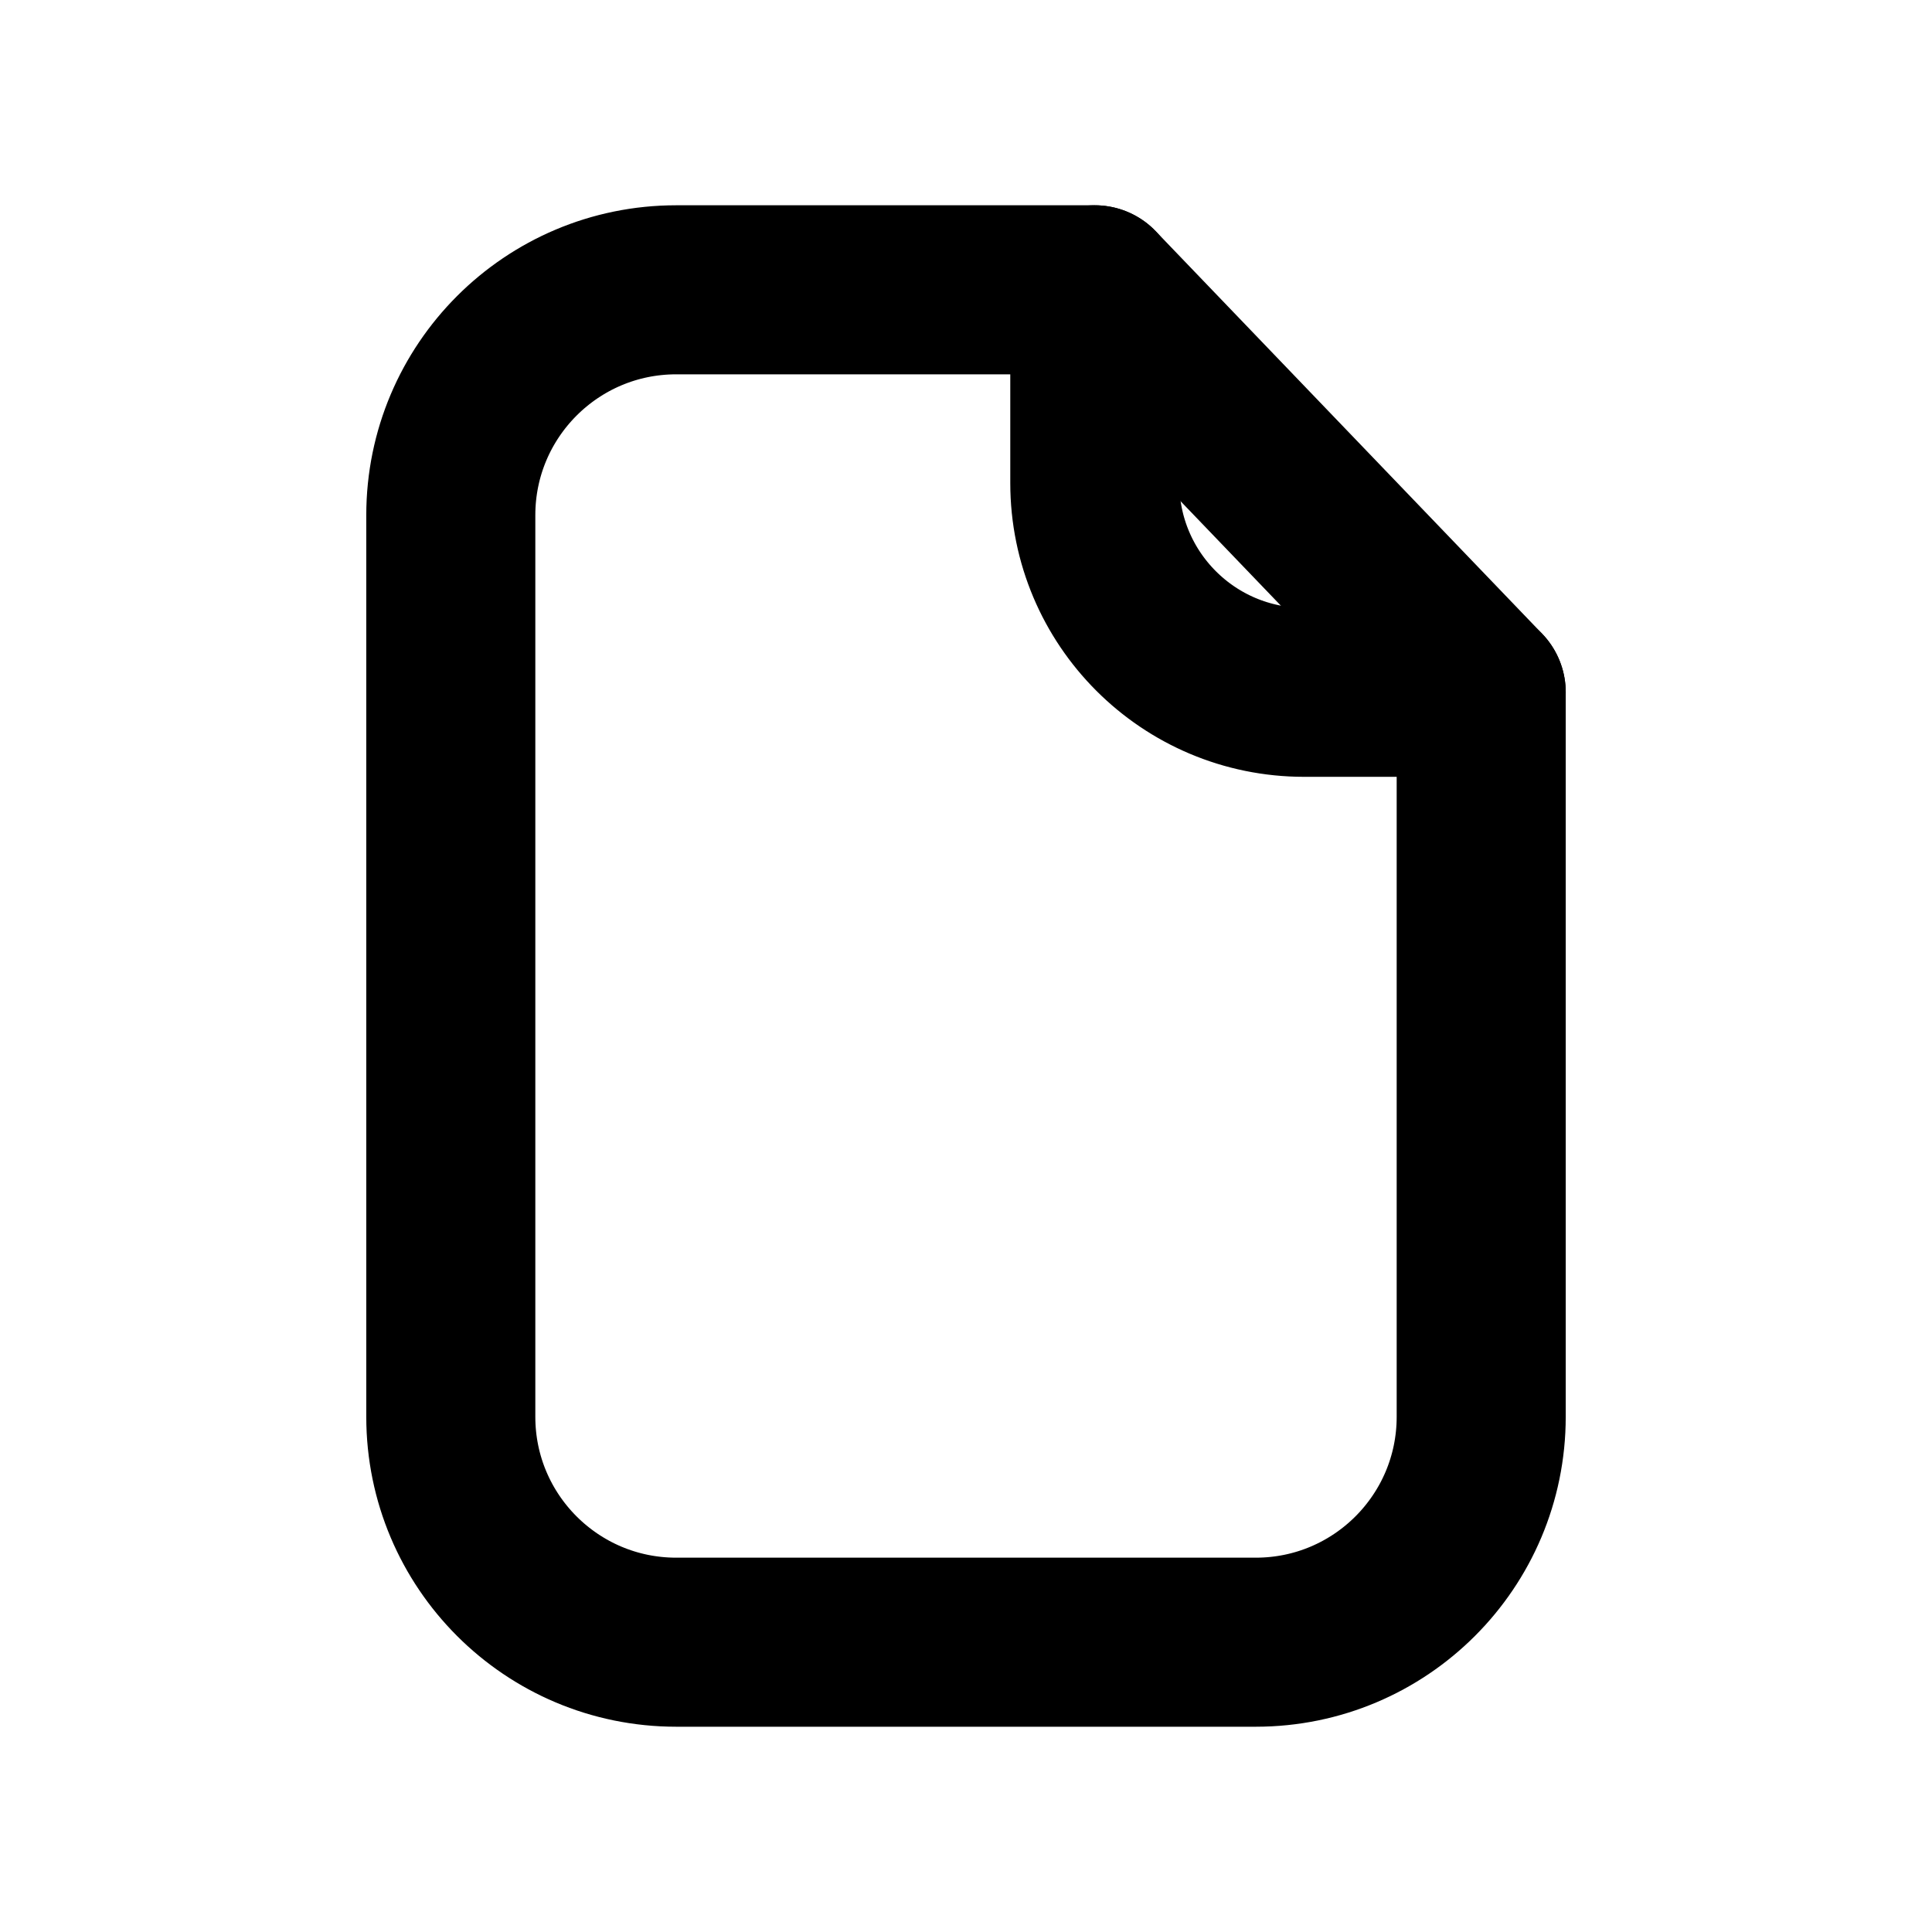
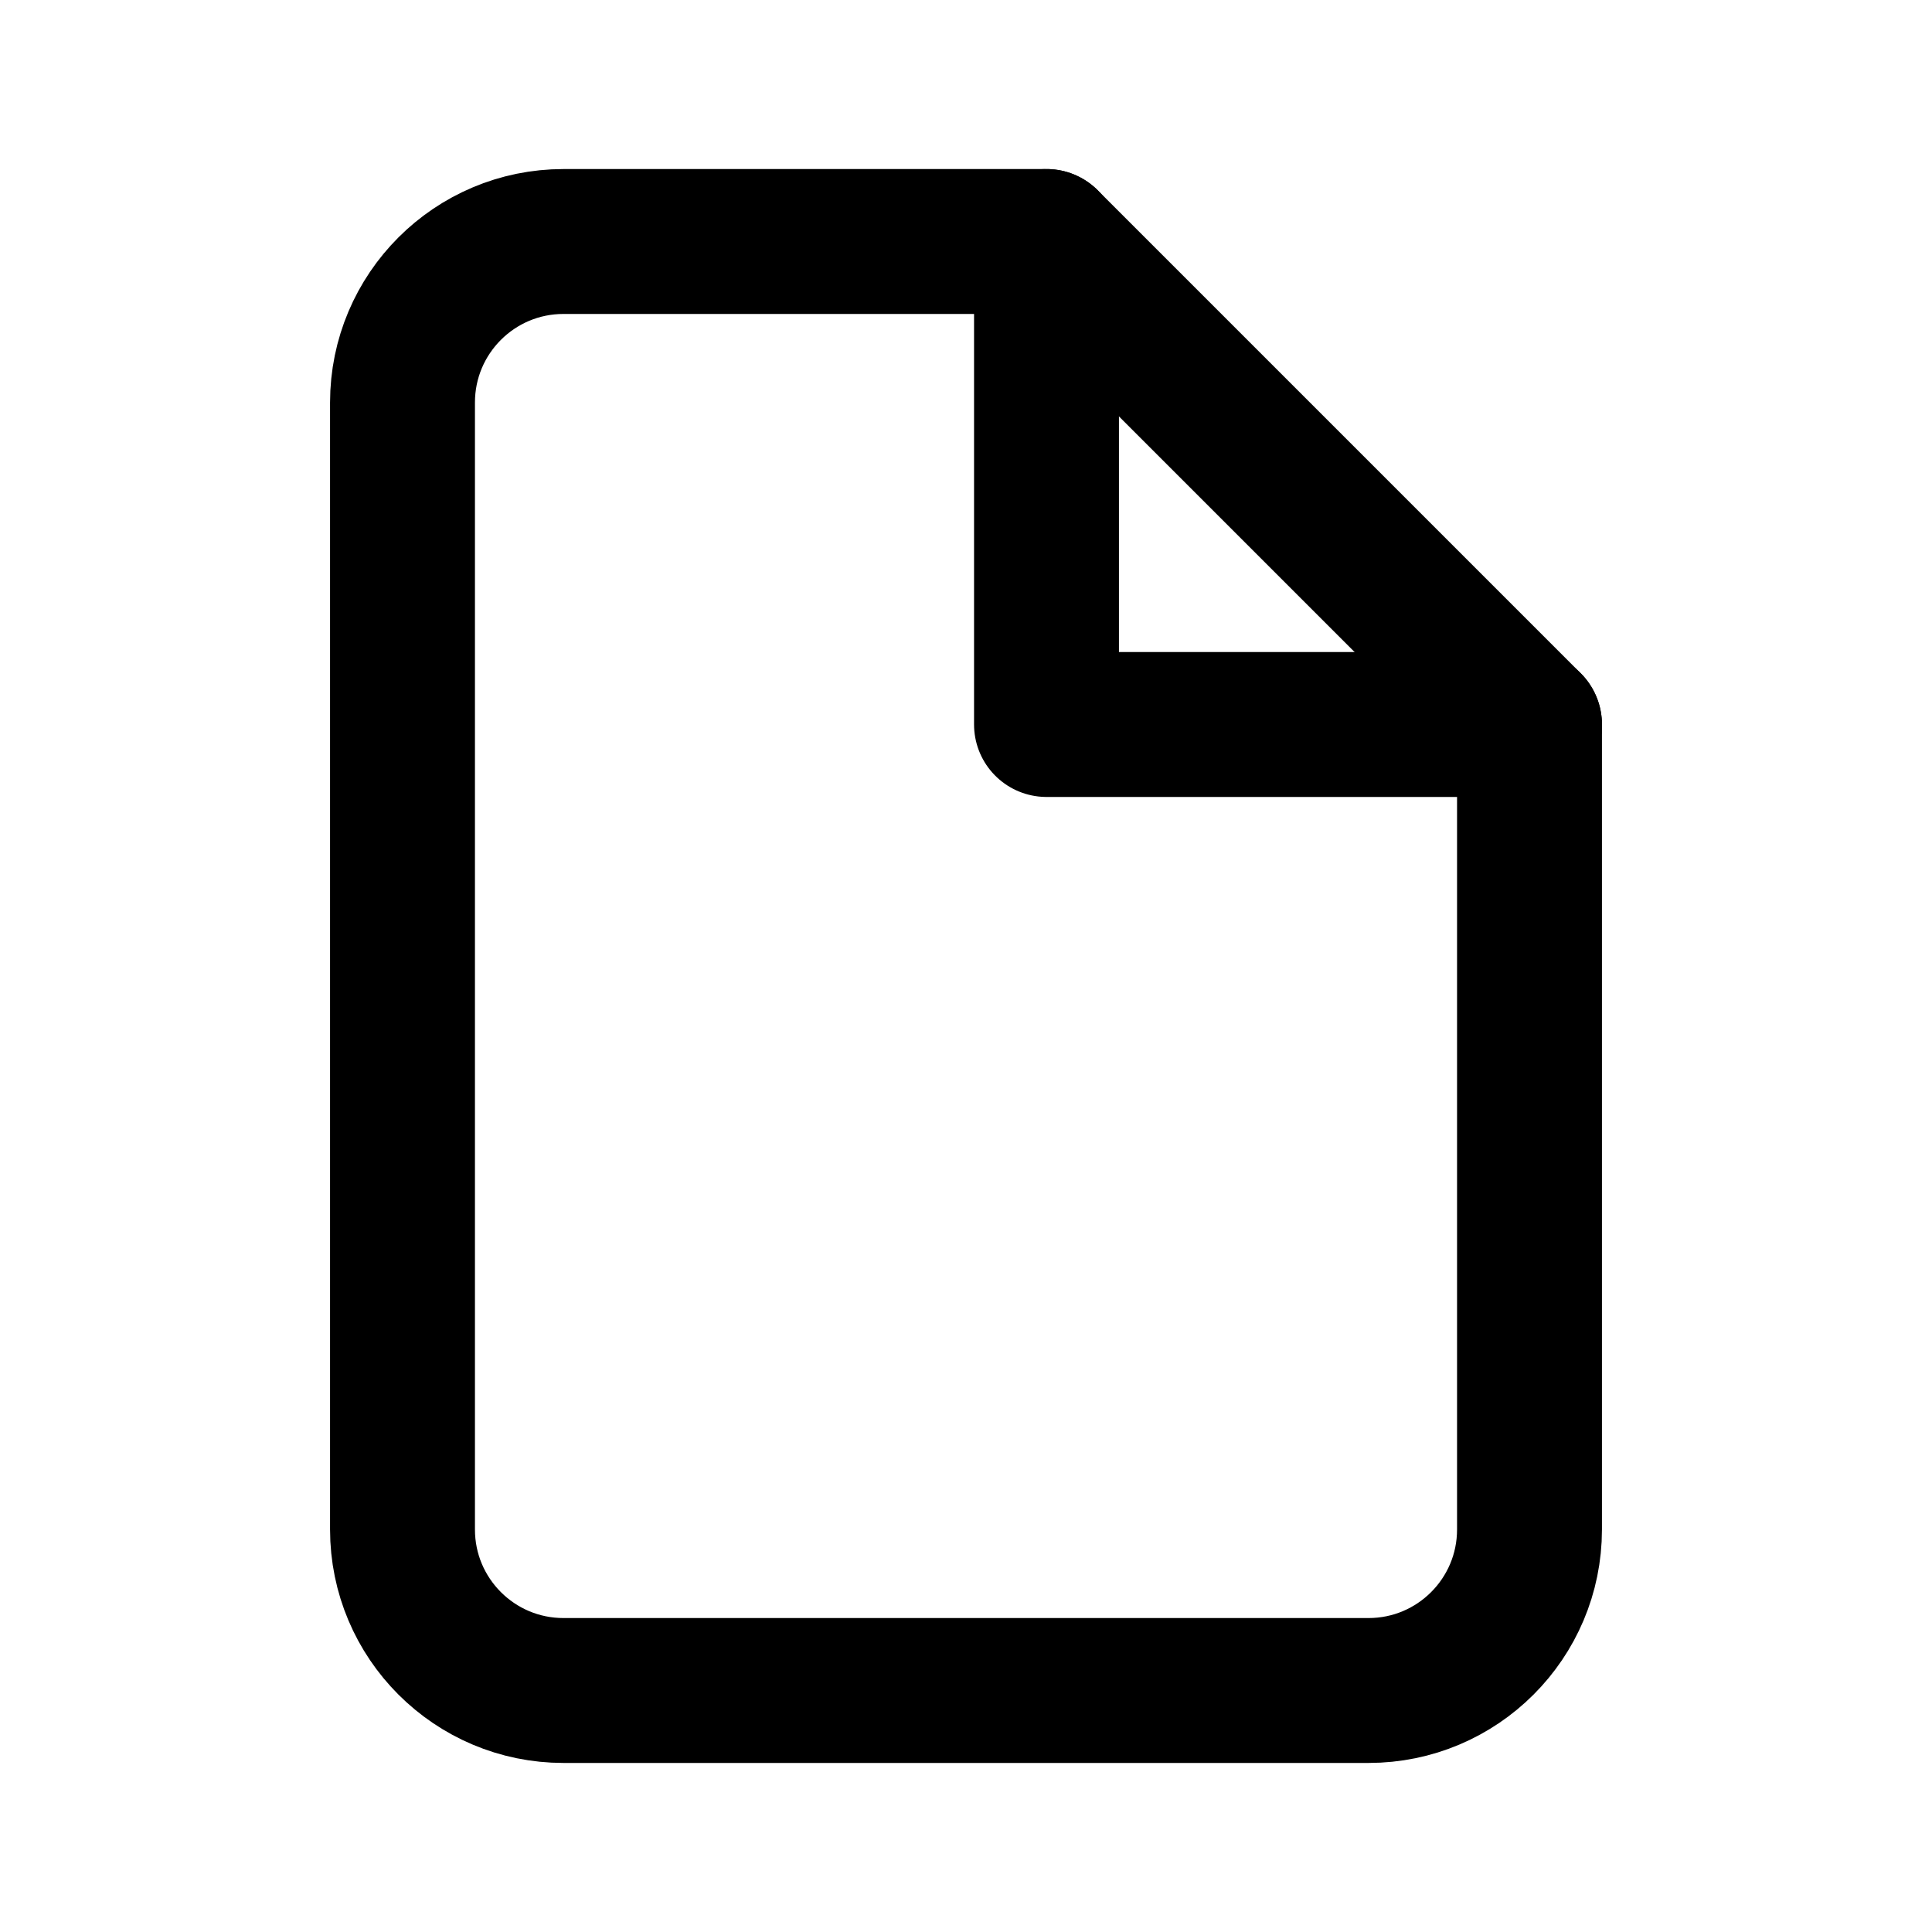
- <svg xmlns="http://www.w3.org/2000/svg" width="24" height="24" viewBox="0 0 24 24" fill="none" stroke="currentColor" stroke-width="2.1" stroke-linecap="round" stroke-linejoin="round">
-   <path d="M13.6 3.6H8.4A2.8 2.8 0 0 0 5.6 6.4v11.2a2.8 2.8 0 0 0 2.8 2.8h7.2a2.8 2.8 0 0 0 2.8-2.8V8.6Z" />
-   <path d="M13.6 3.6v2.4a2.6 2.6 0 0 0 2.6 2.6h2.2" />
+ <svg xmlns="http://www.w3.org/2000/svg" width="24" height="24" viewBox="0 0 24 24" fill="none" stroke="currentColor" stroke-width="1.8" stroke-linecap="round" stroke-linejoin="round">
+   <path d="M13 3H7a2 2 0 0 0-2 2v14a2 2 0 0 0 2 2h10a2 2 0 0 0 2-2V9Z" />
+   <path d="M13 3v6h6" />
</svg>
